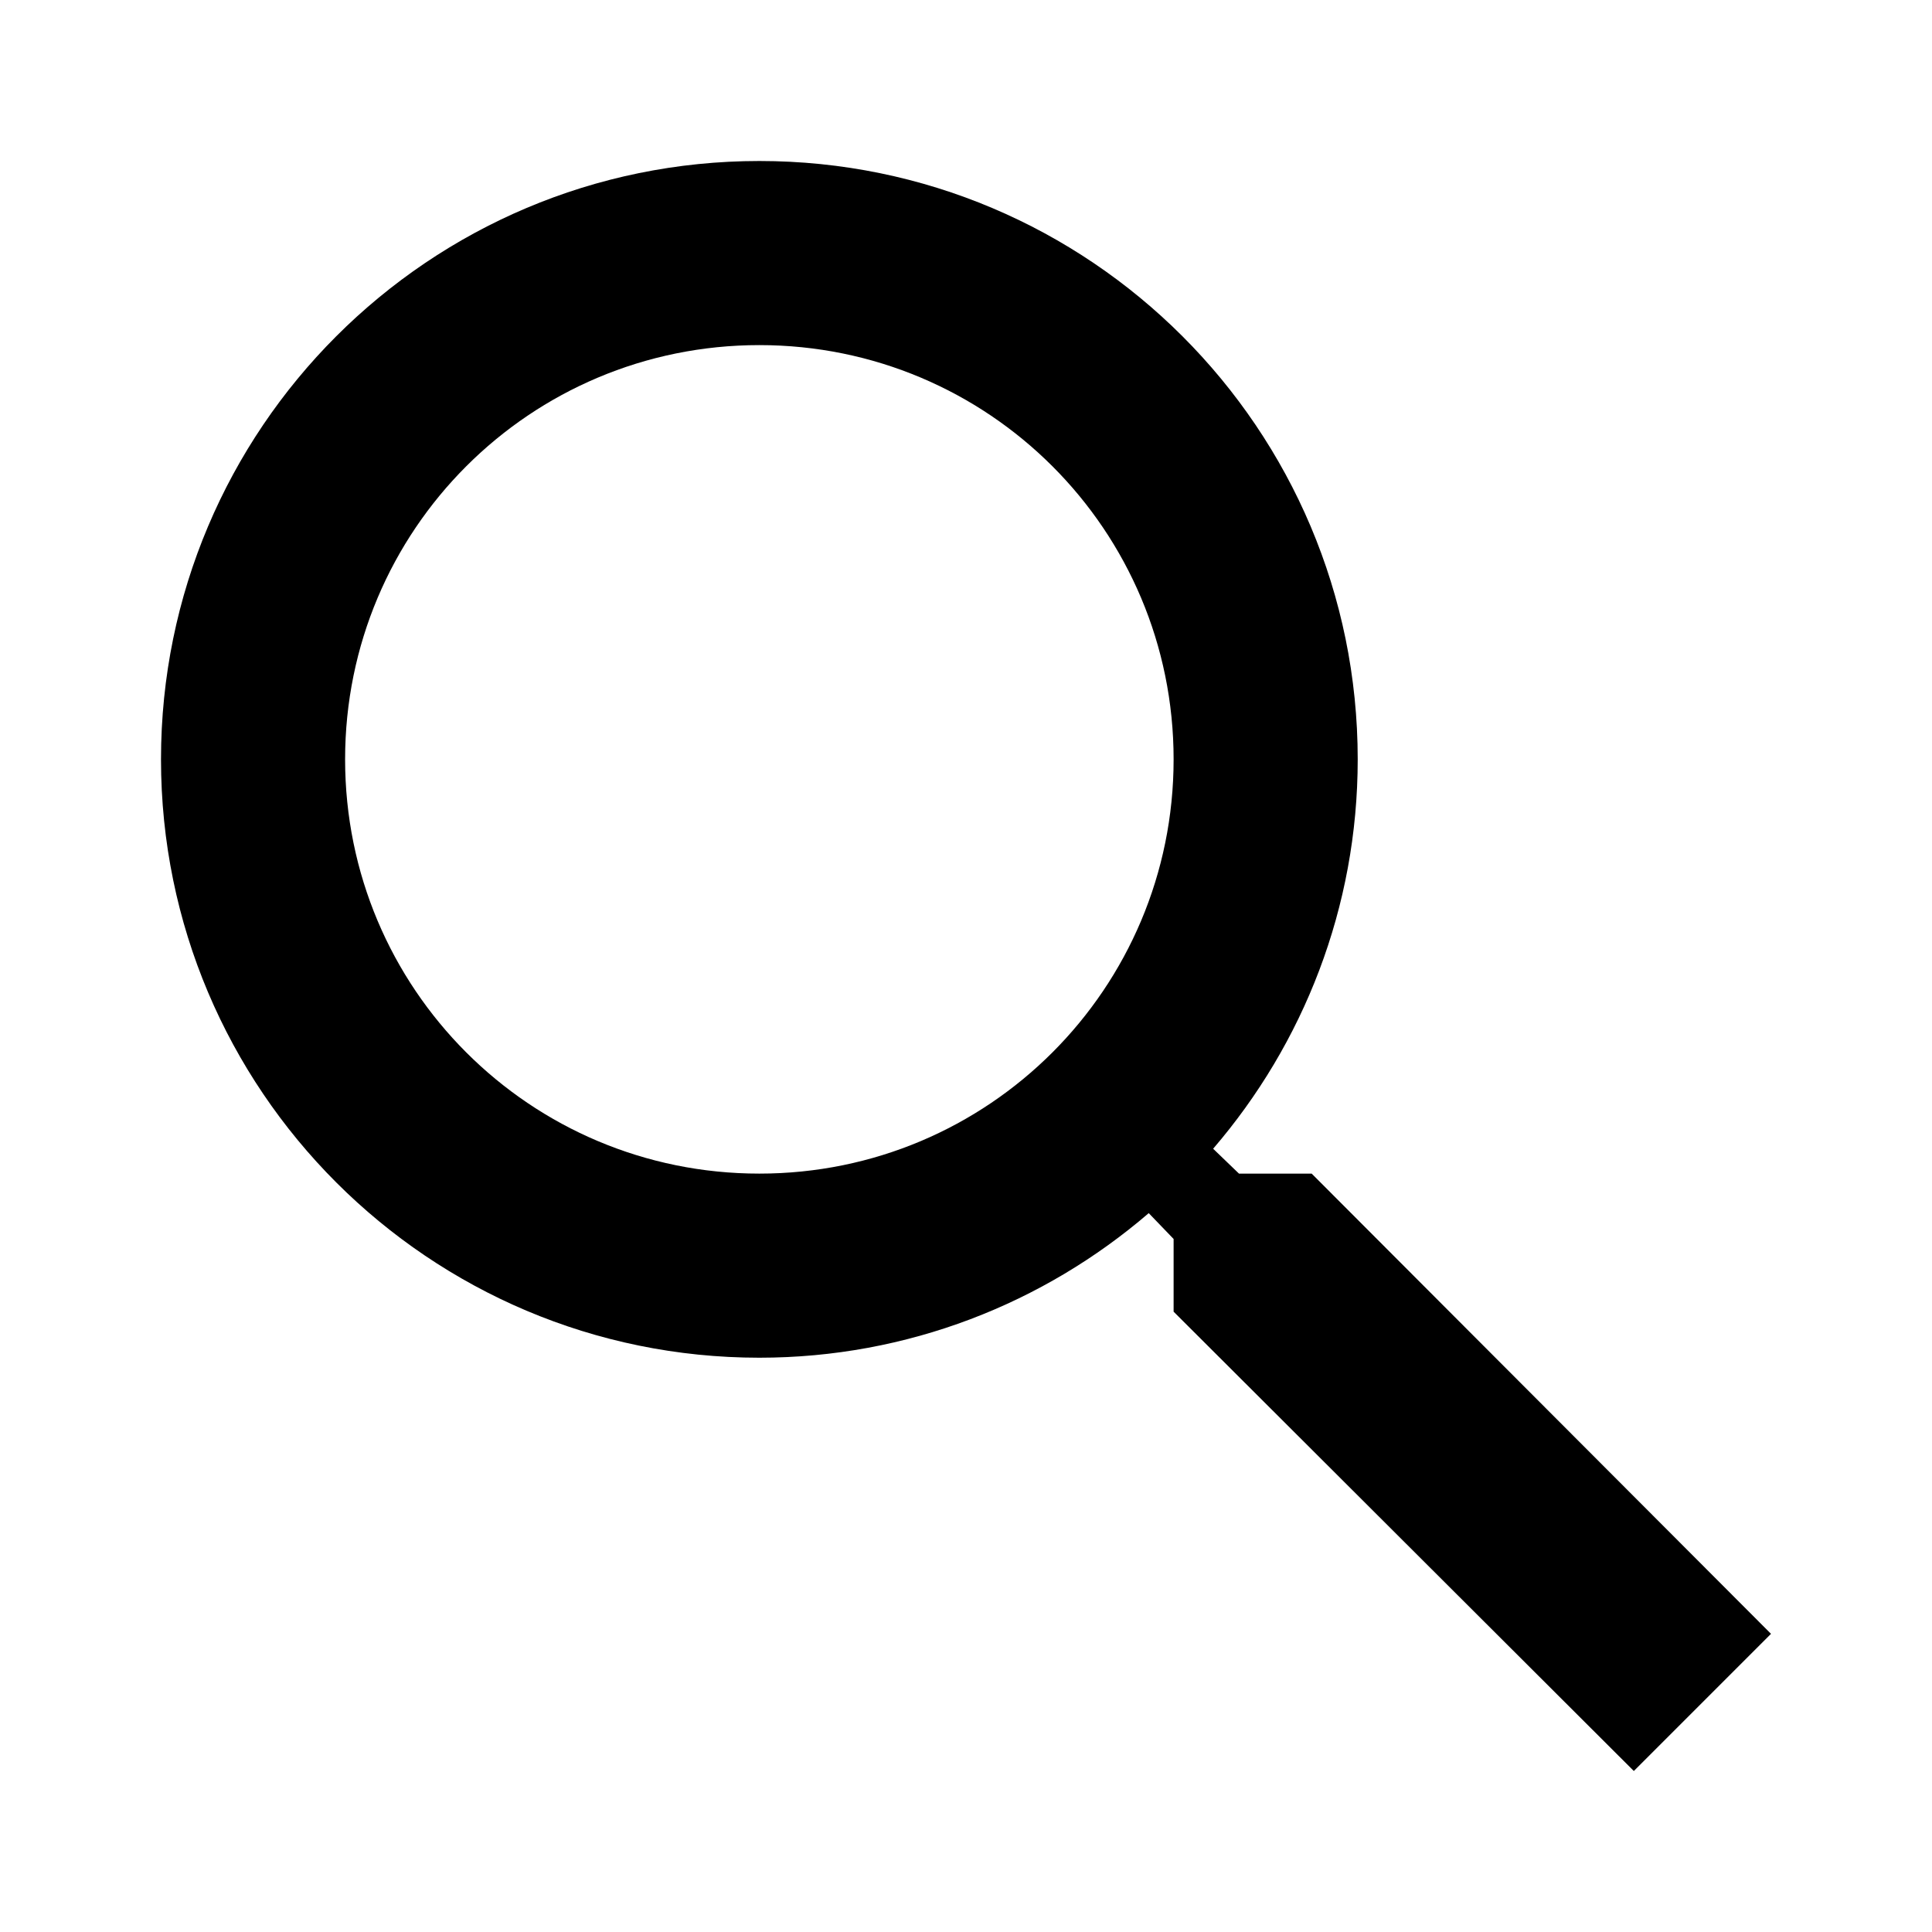
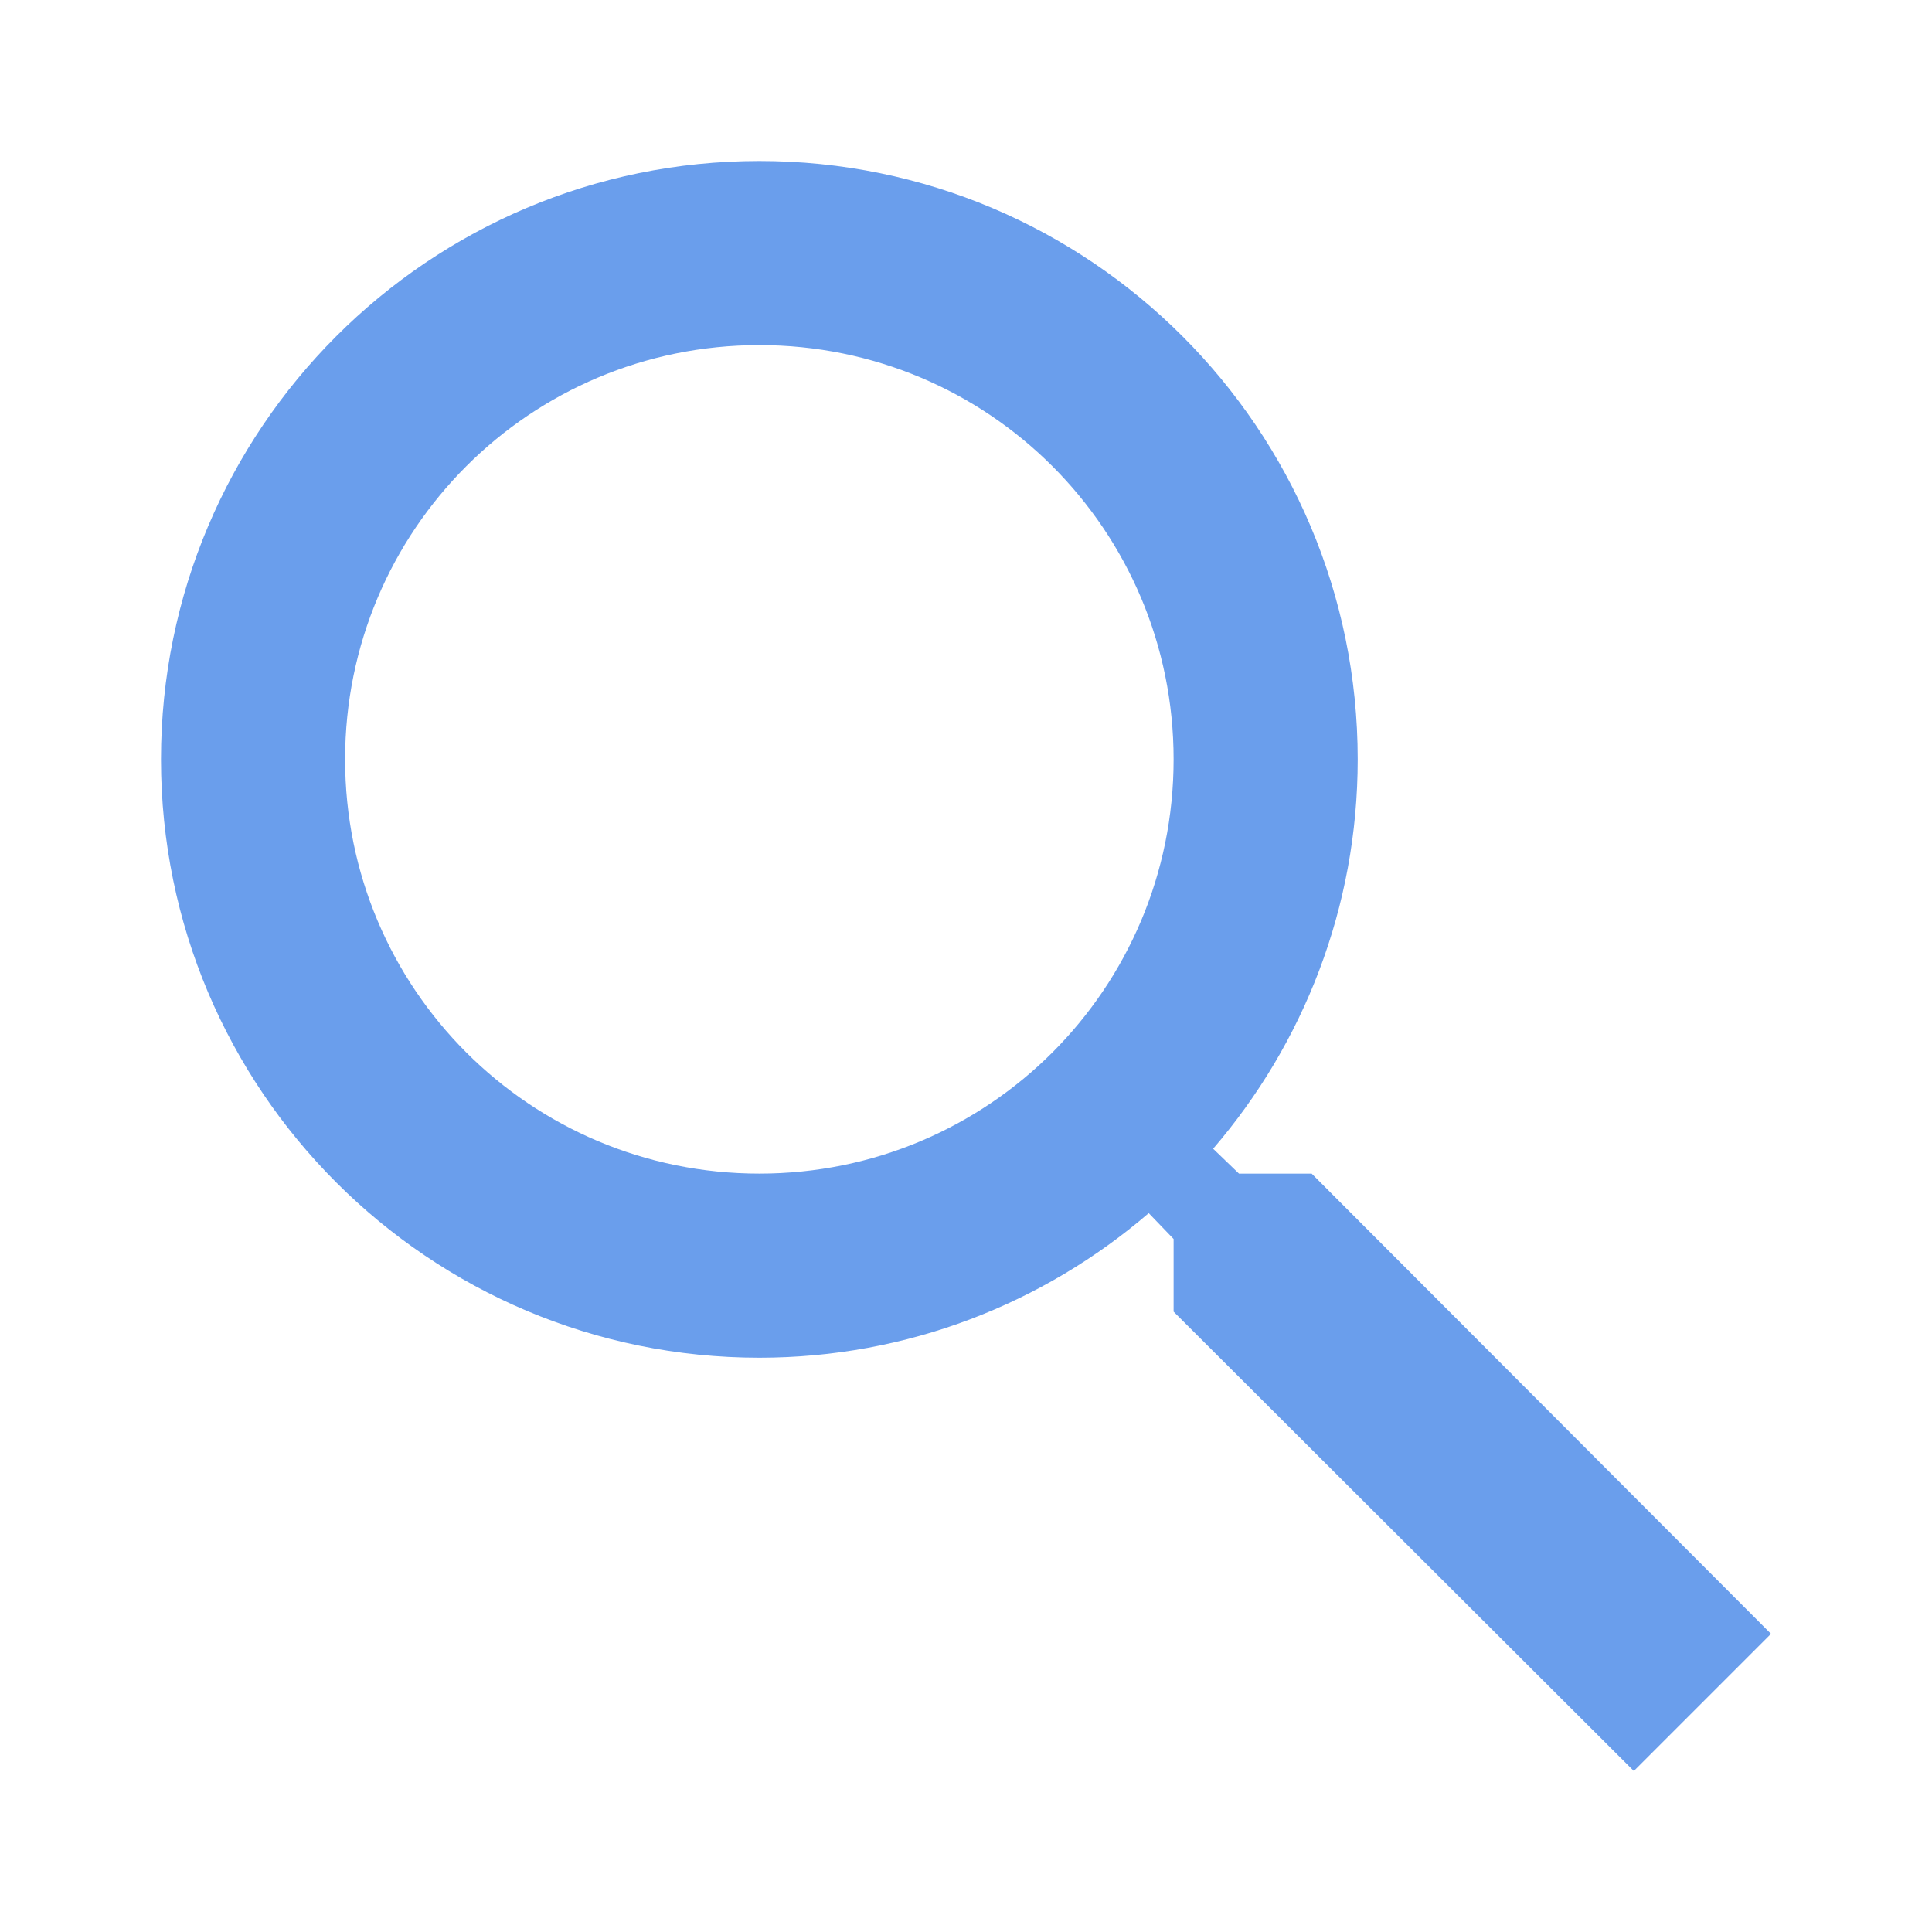
<svg xmlns="http://www.w3.org/2000/svg" width="24px" height="24px" viewBox="0 0 24 24" version="1.1">
  <defs />
  <g id="Page-1" stroke="none" stroke-width="1" fill="none" fill-rule="evenodd">
    <g id="search">
-       <path d="M16.294,14.579 L15.391,14.579 L15.07,14.27 C16.191,12.966 16.866,11.274 16.866,9.433 C16.866,5.328 13.538,2 9.433,2 C5.328,2 2,5.328 2,9.433 C2,13.538 5.328,16.866 9.433,16.866 C11.274,16.866 12.966,16.191 14.27,15.07 L14.579,15.391 L14.579,16.294 L20.296,22 L22,20.296 L16.294,14.579 Z M9.433,14.579 C6.585,14.579 4.287,12.28 4.287,9.433 C4.287,6.585 6.585,4.287 9.433,4.287 C12.28,4.287 14.579,6.585 14.579,9.433 C14.579,12.28 12.28,14.579 9.433,14.579 Z" id="Shape" fill="#000000" fill-rule="nonzero" />
+       <path d="M16.294,14.579 L15.391,14.579 L15.07,14.27 C16.191,12.966 16.866,11.274 16.866,9.433 C16.866,5.328 13.538,2 9.433,2 C5.328,2 2,5.328 2,9.433 C2,13.538 5.328,16.866 9.433,16.866 C11.274,16.866 12.966,16.191 14.27,15.07 L14.579,15.391 L14.579,16.294 L20.296,22 L22,20.296 L16.294,14.579 Z M9.433,14.579 C6.585,14.579 4.287,12.28 4.287,9.433 C4.287,6.585 6.585,4.287 9.433,4.287 C12.28,4.287 14.579,6.585 14.579,9.433 C14.579,12.28 12.28,14.579 9.433,14.579 Z" id="Shape" fill="rgb(106, 158, 236)" fill-rule="nonzero" />
      <polygon id="BG" points="0 0 24 0 24 24 0 24" />
    </g>
  </g>
</svg>
